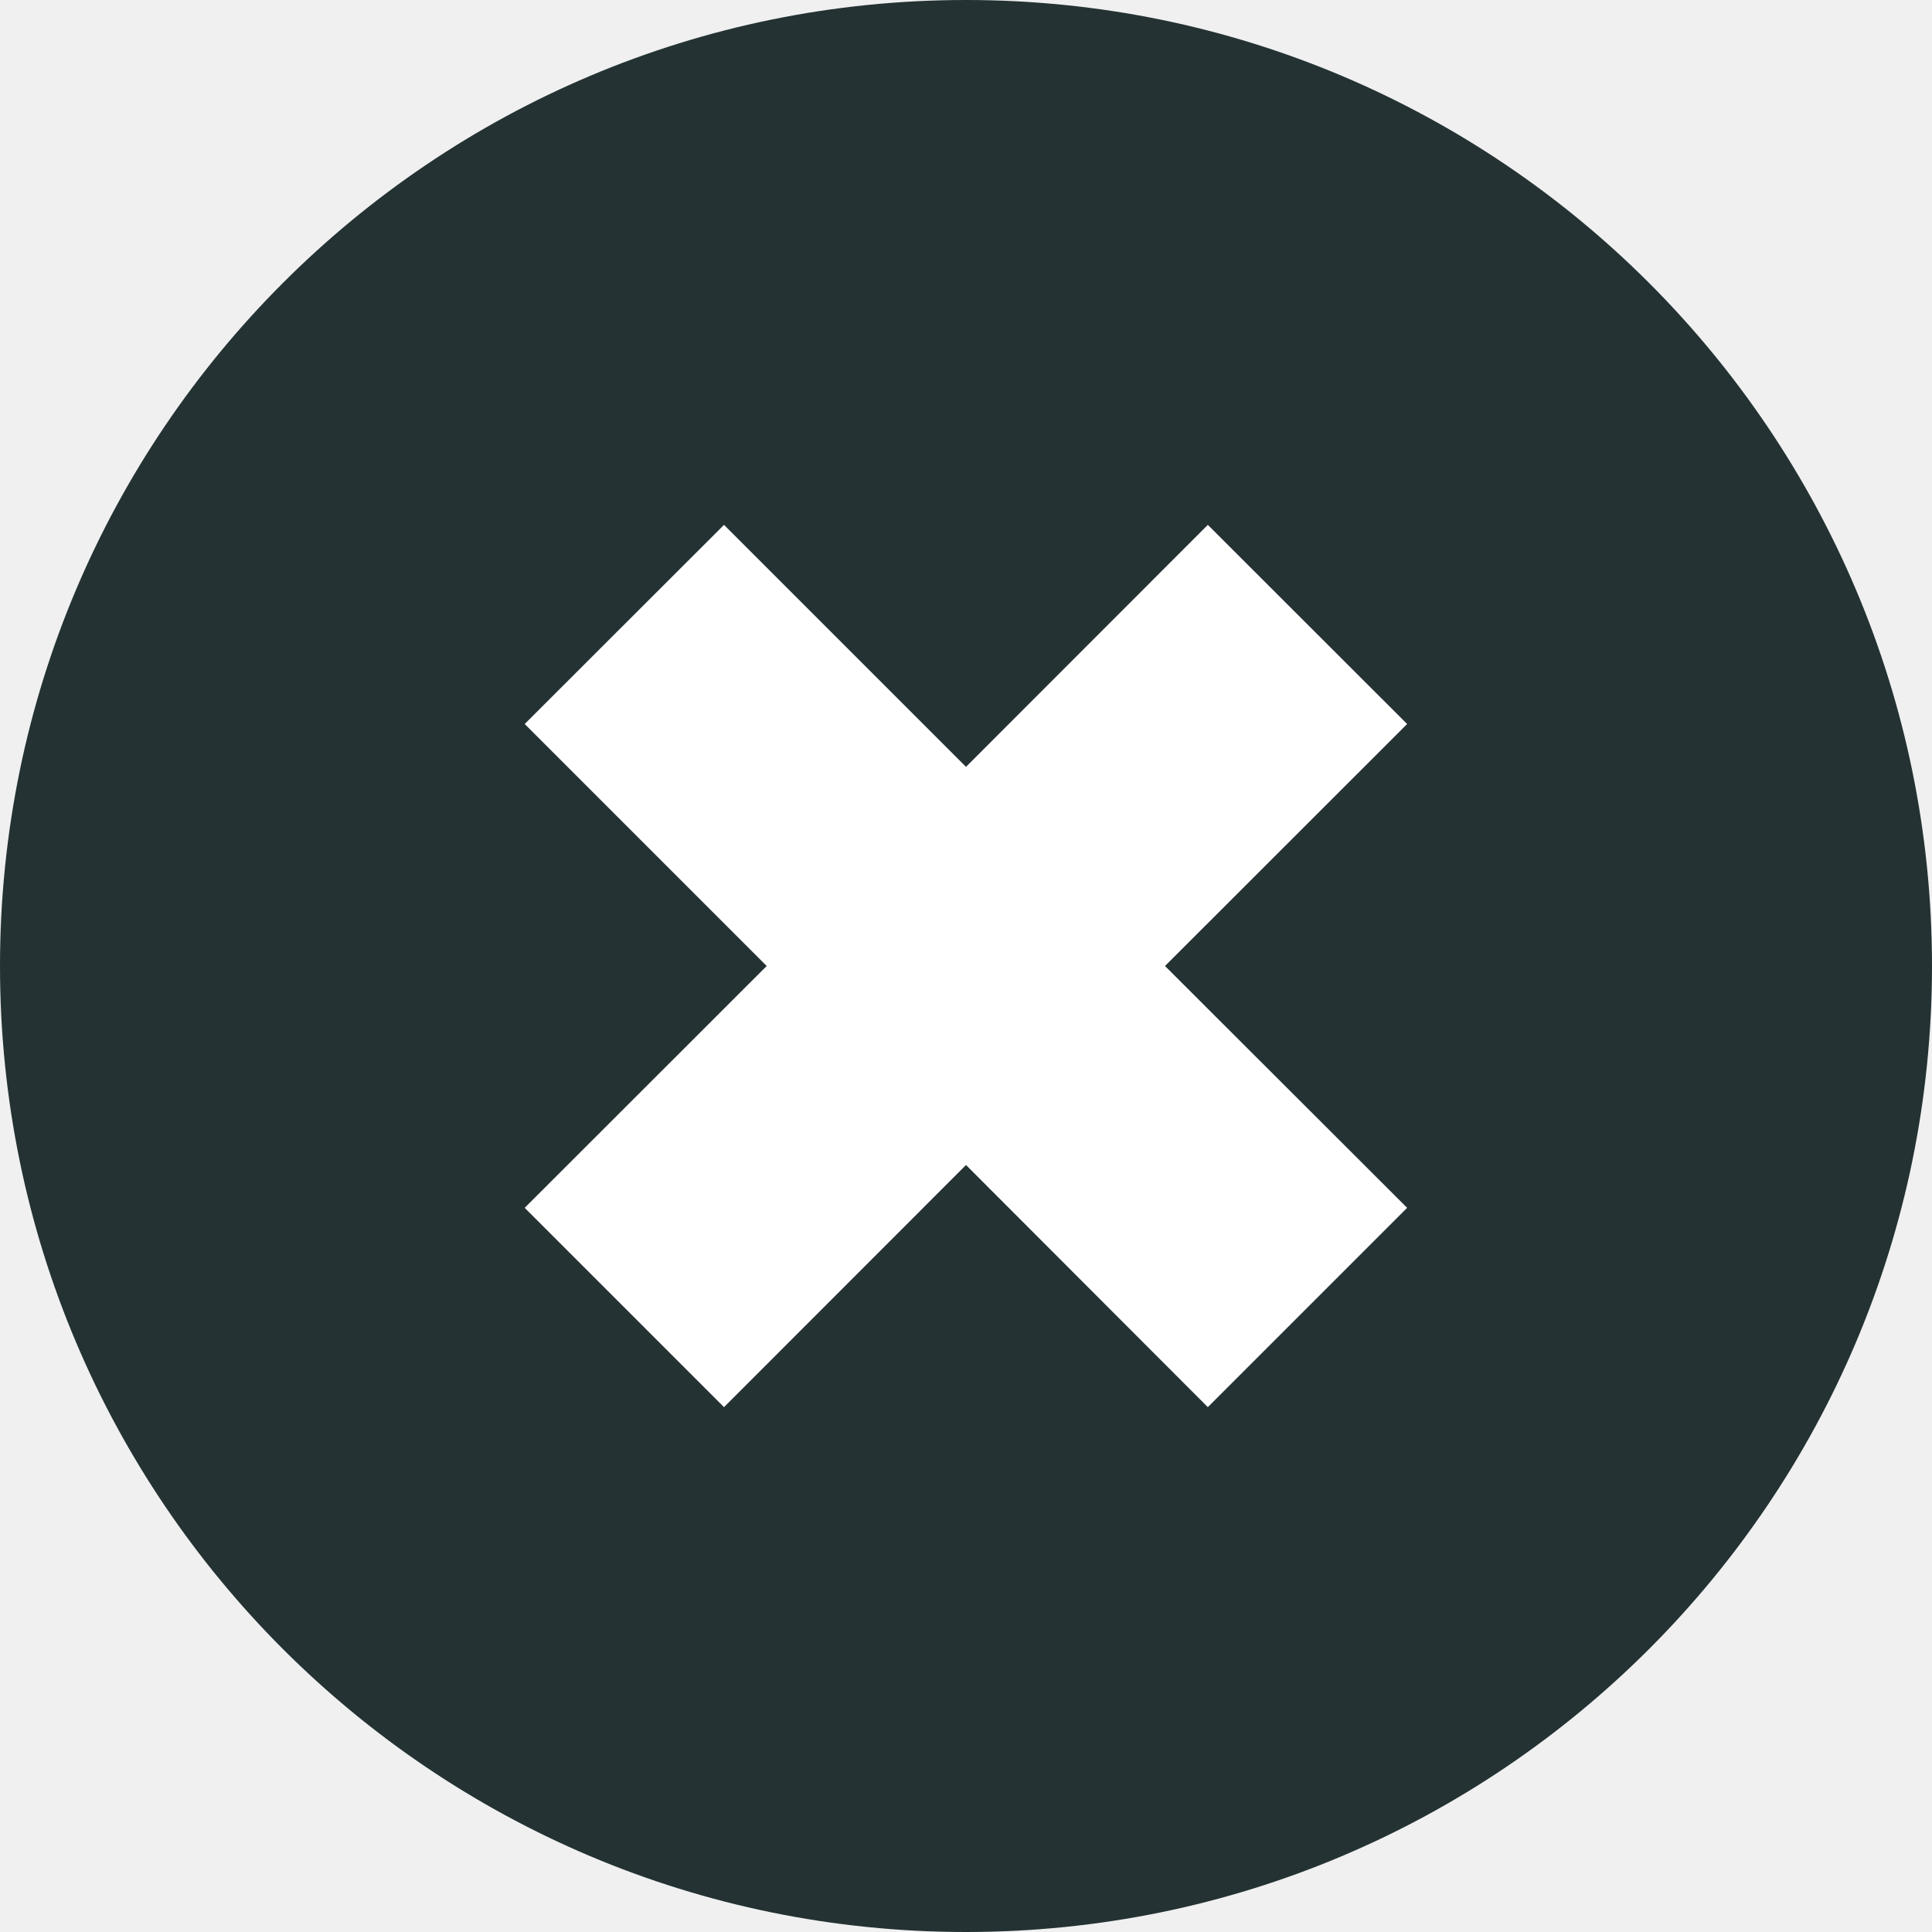
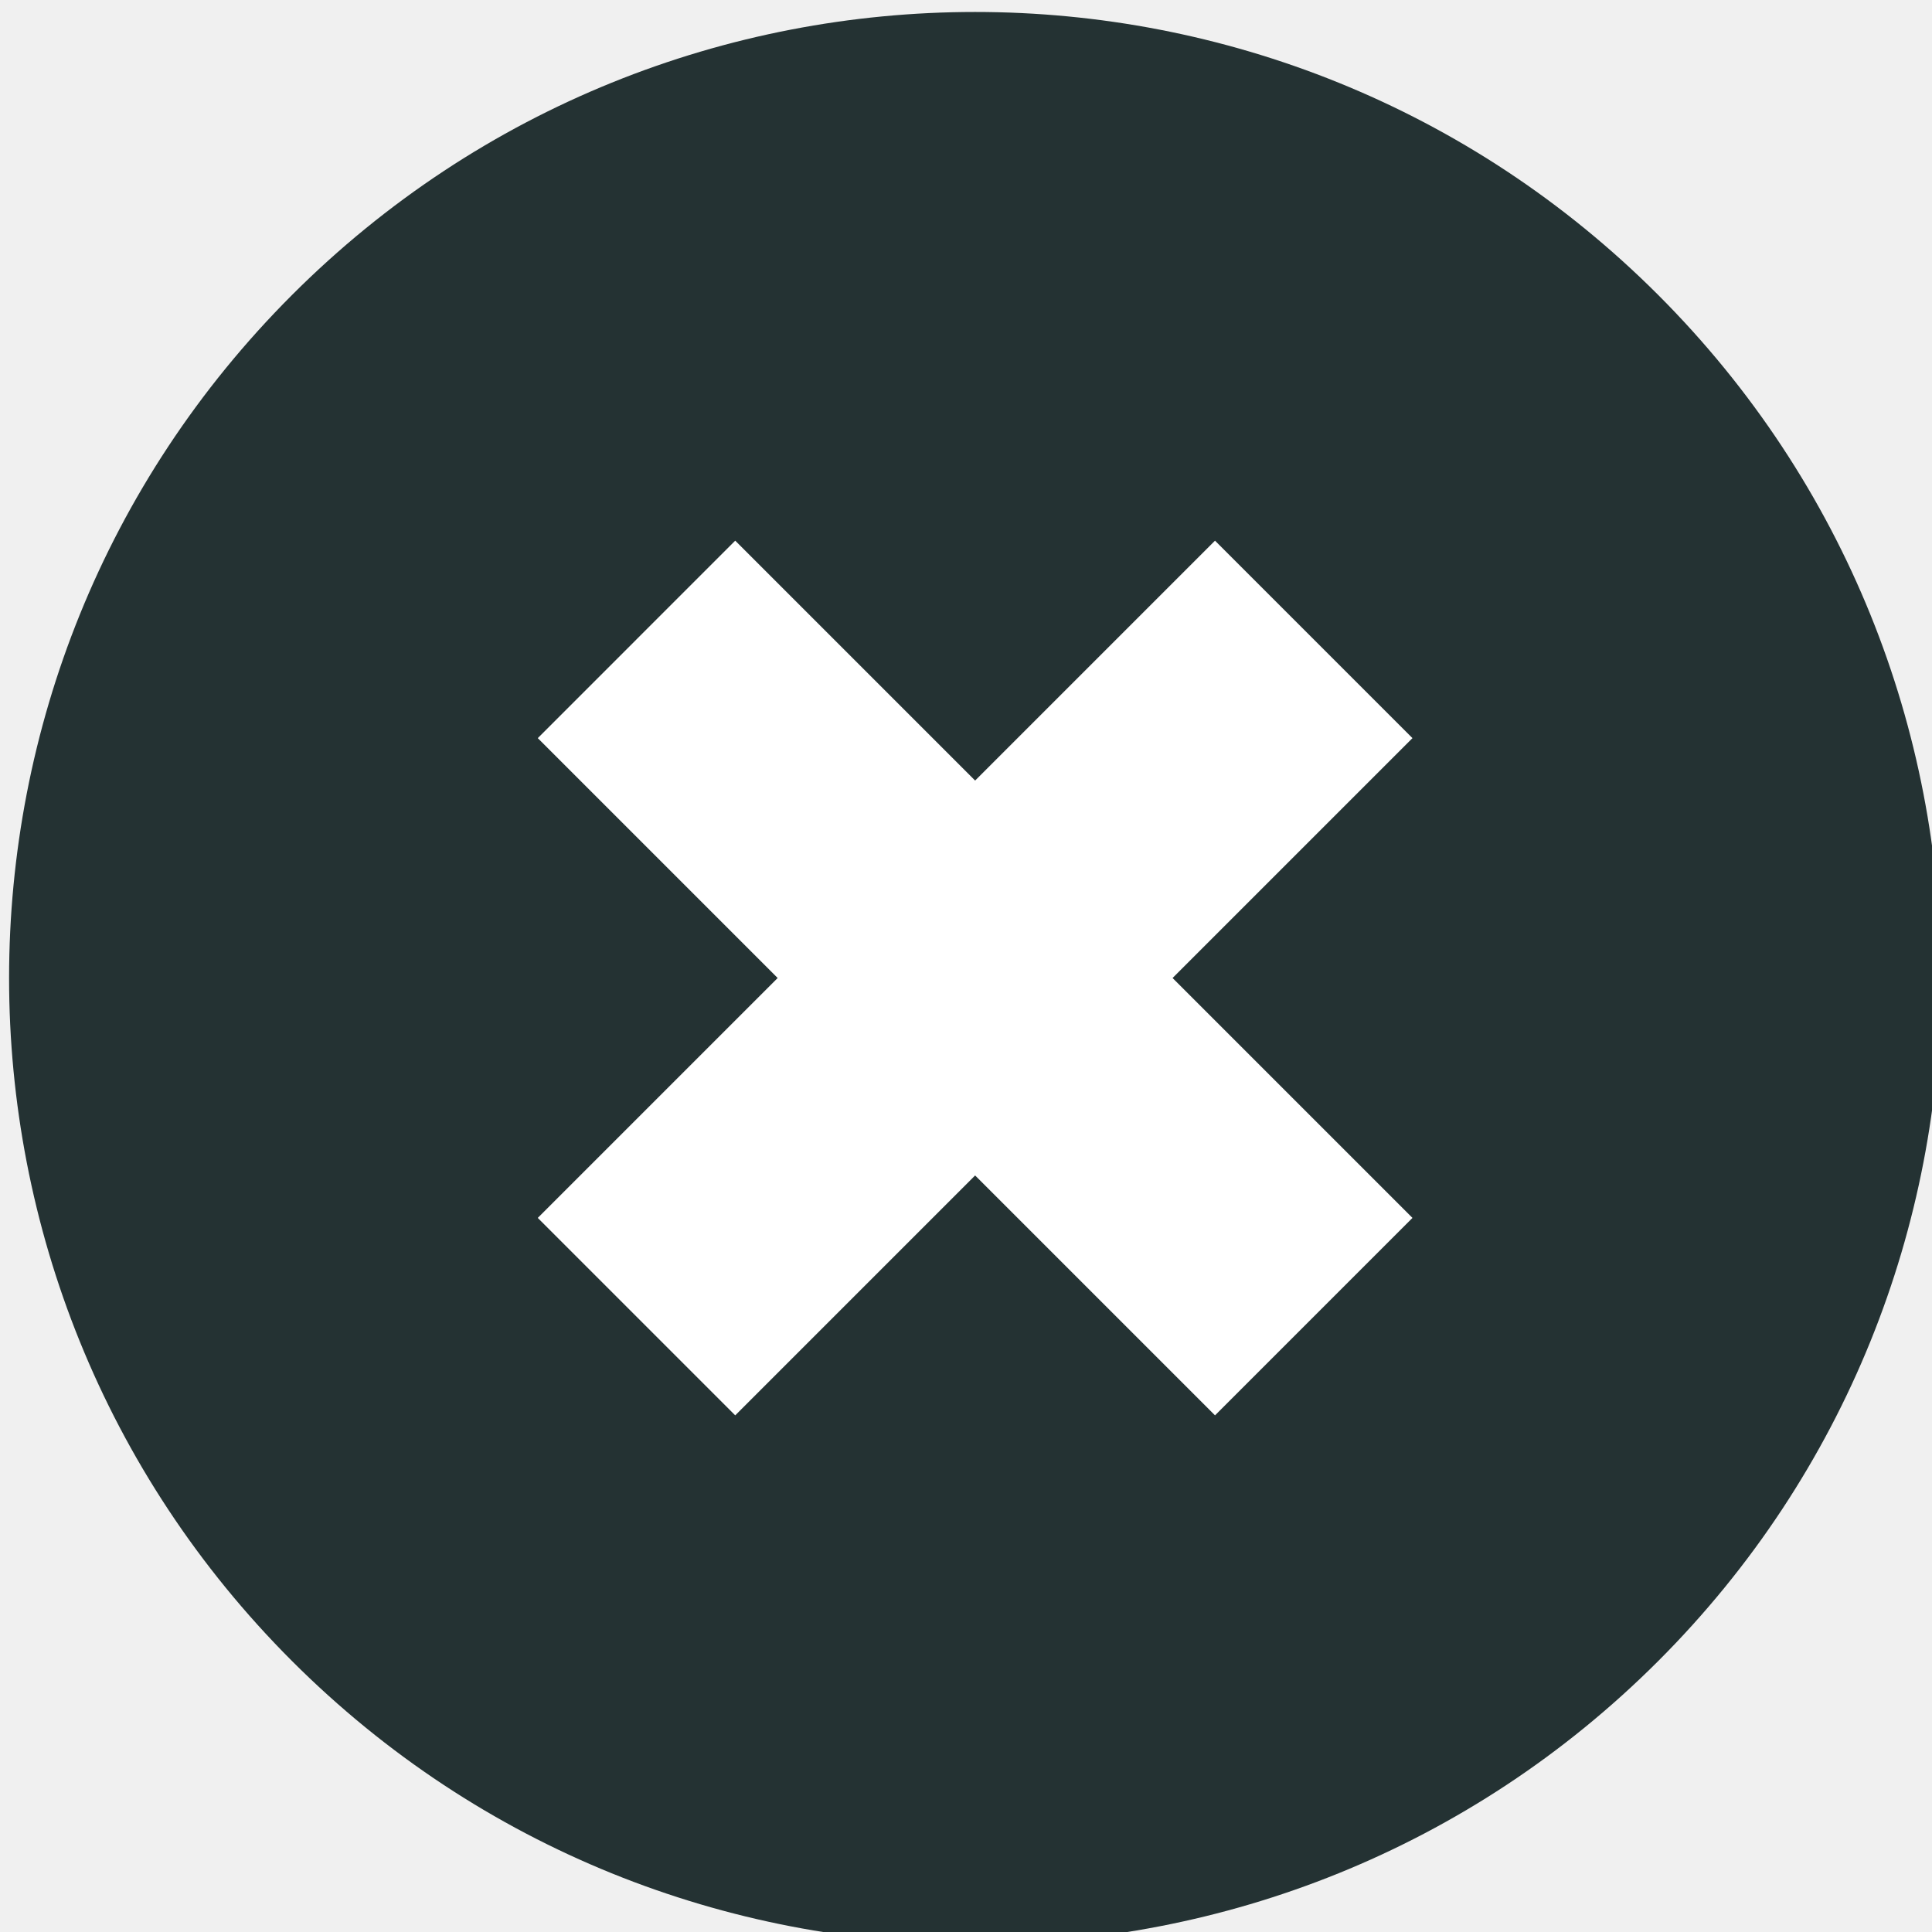
- <svg xmlns="http://www.w3.org/2000/svg" version="1.1" id="Layer_1" x="0px" y="0px" width="12px" height="12px" viewBox="0 0 12 12" enable-background="new 0 0 12 12" xml:space="preserve">
-   <circle fill="#243233" cx="6" cy="6" r="6" />
-   <polygon fill="#FFFFFF" points="8.74,7.502 7.236,6 8.74,4.497 7.502,3.26 6,4.763 4.497,3.26 3.259,4.497 4.762,6 3.259,7.502   4.497,8.74 6,7.236 7.502,8.74  " />
+ <svg xmlns="http://www.w3.org/2000/svg" width="15px" height="15px" viewBox="0 0 15 15" version="1.1">
+   <defs />
+   <g id="Icon-/-Cancel" stroke="none" stroke-width="1" fill="none" fill-rule="evenodd">
+     <g id="Icon-/-Add" transform="translate(7.570801, 7.593262) rotate(45) translate(-7.570801, -7.593262) translate(0.070801, 0.093262)">
+       <path d="M15,7.5 C15,11.642 11.642,15 7.499,15 C3.357,15 0,11.642 0,7.5 C0,3.358 3.357,0 7.499,0 C11.642,0 15,3.358 15,7.5" id="Fill-1" fill="#243233" />
+       <polygon id="Fill-4" fill="#FFFFFF" points="11.218 6.416 8.584 6.416 8.584 3.782 6.416 3.782 6.416 6.416 3.782 6.416 3.782 8.584 6.416 8.584 6.416 11.218 8.584 11.218 8.584 8.584 11.218 8.584" />
+     </g>
+   </g>
</svg>
